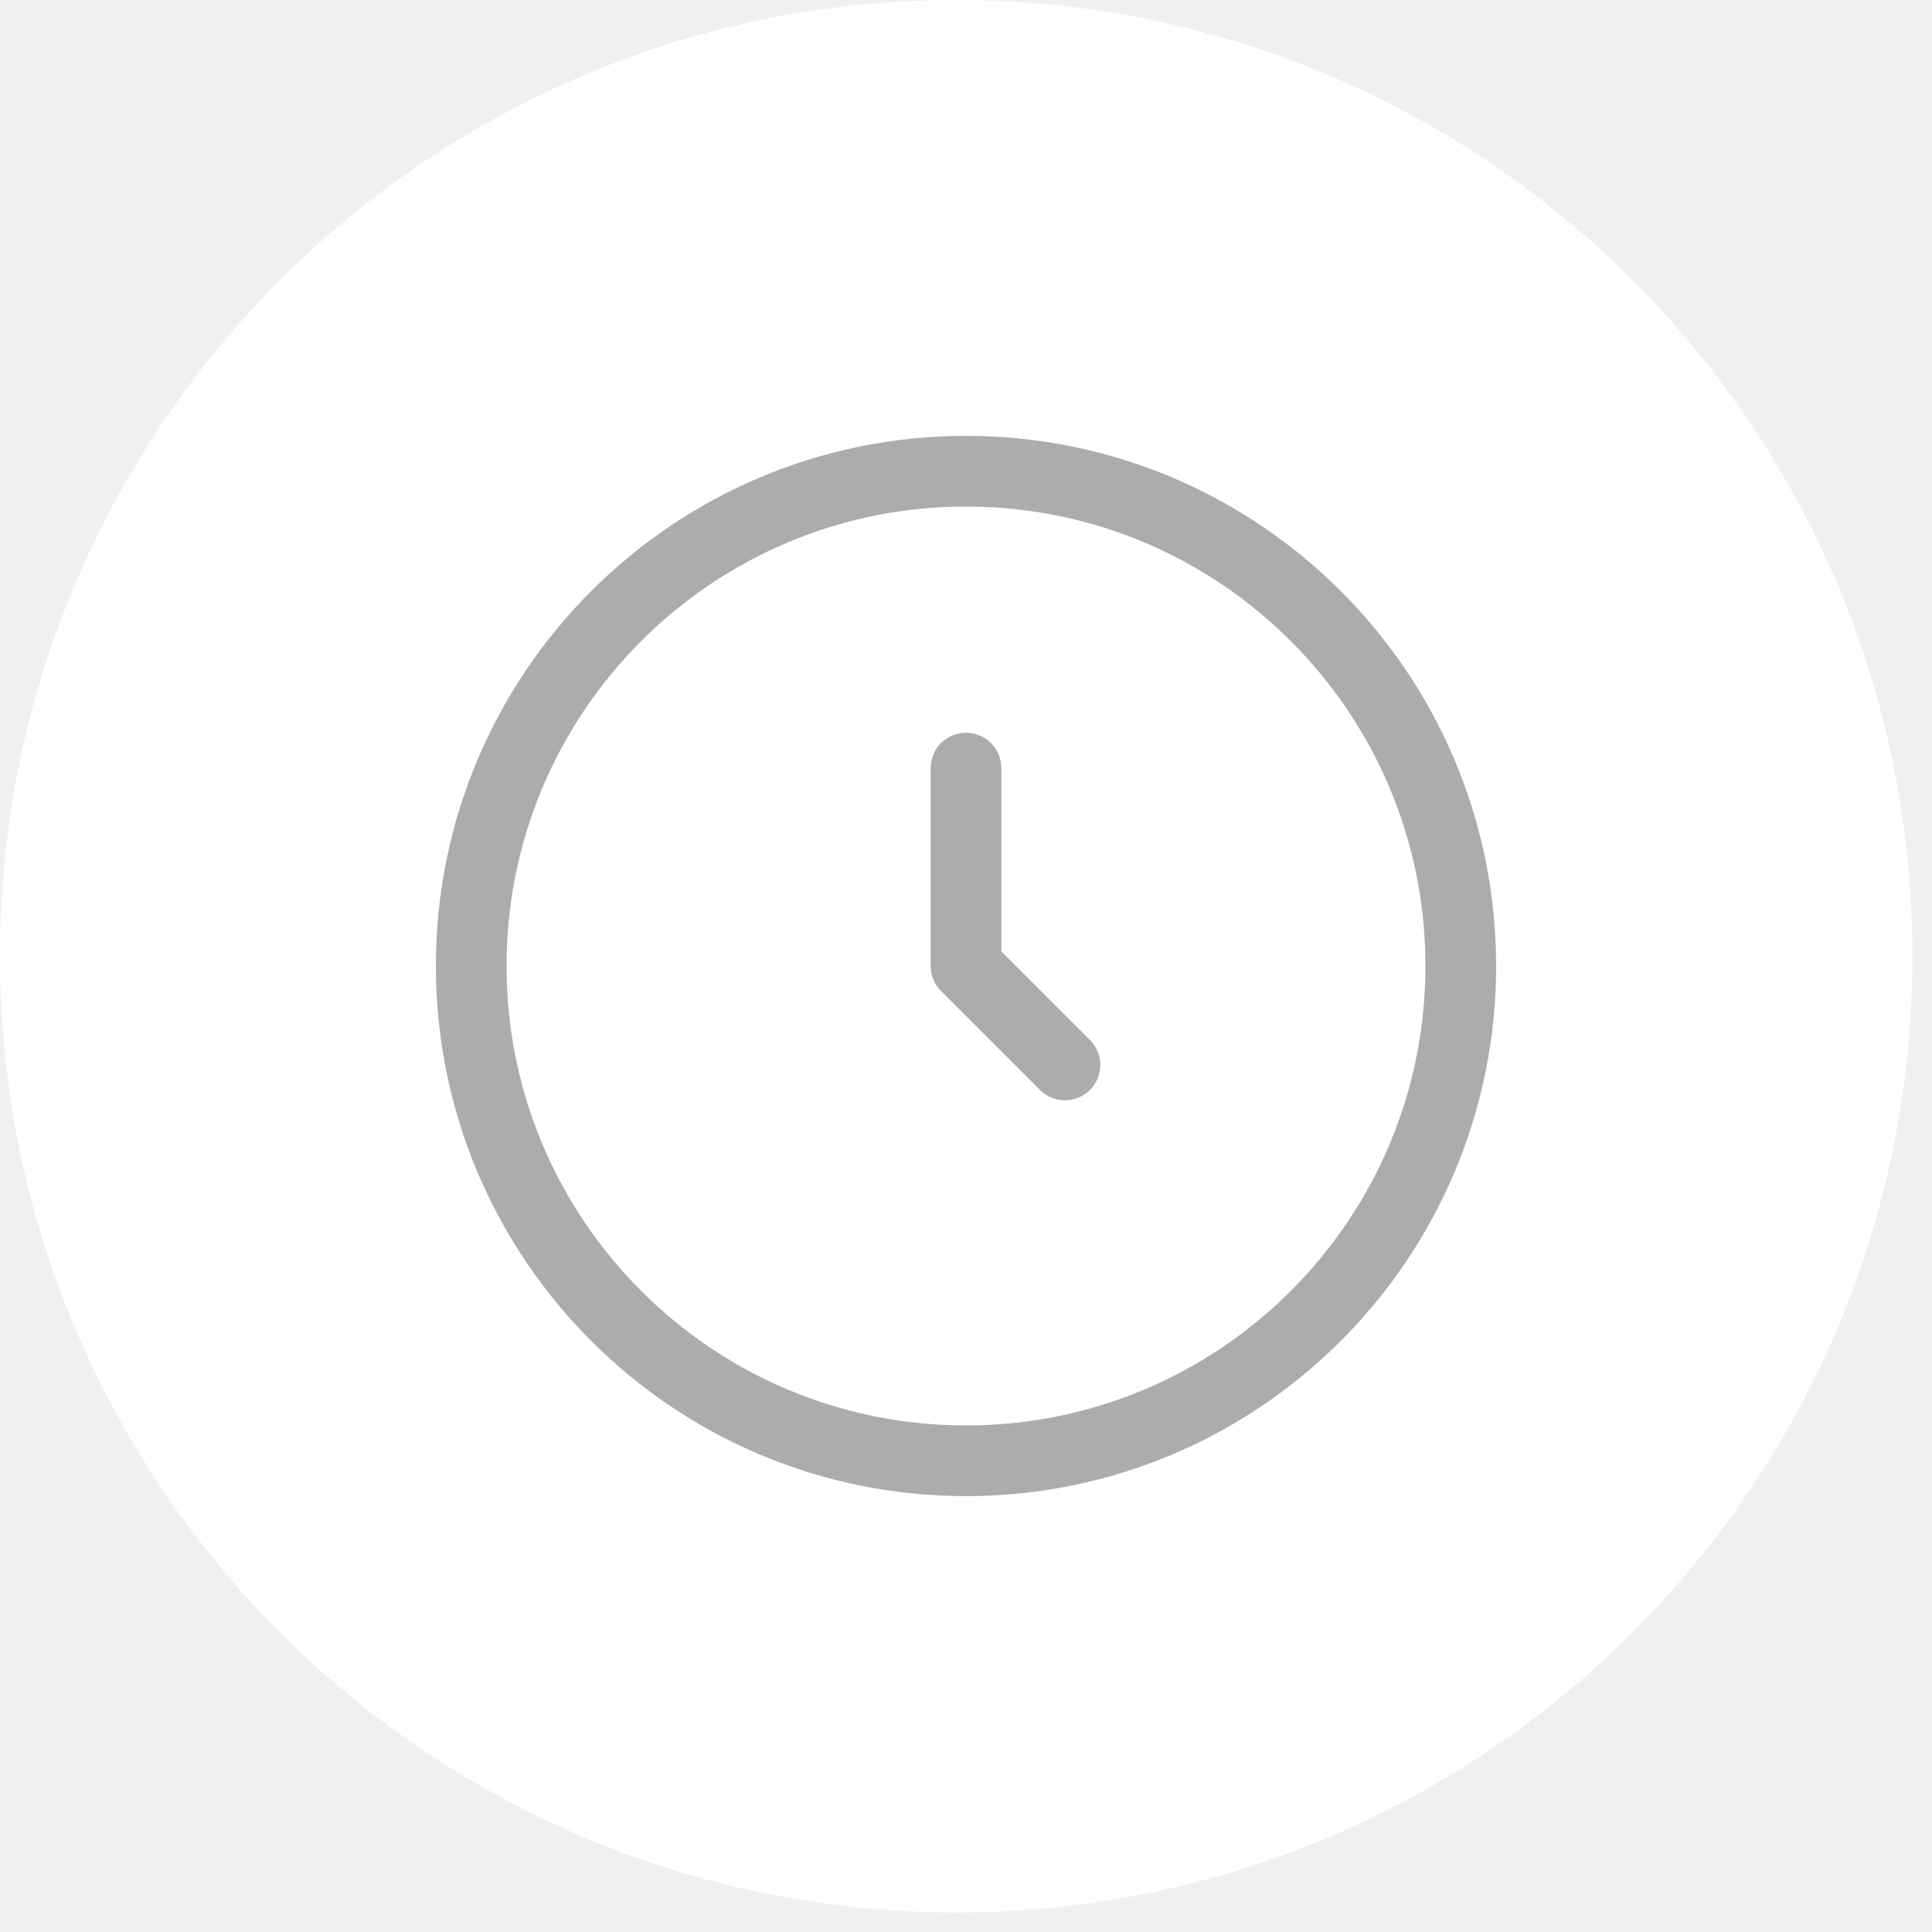
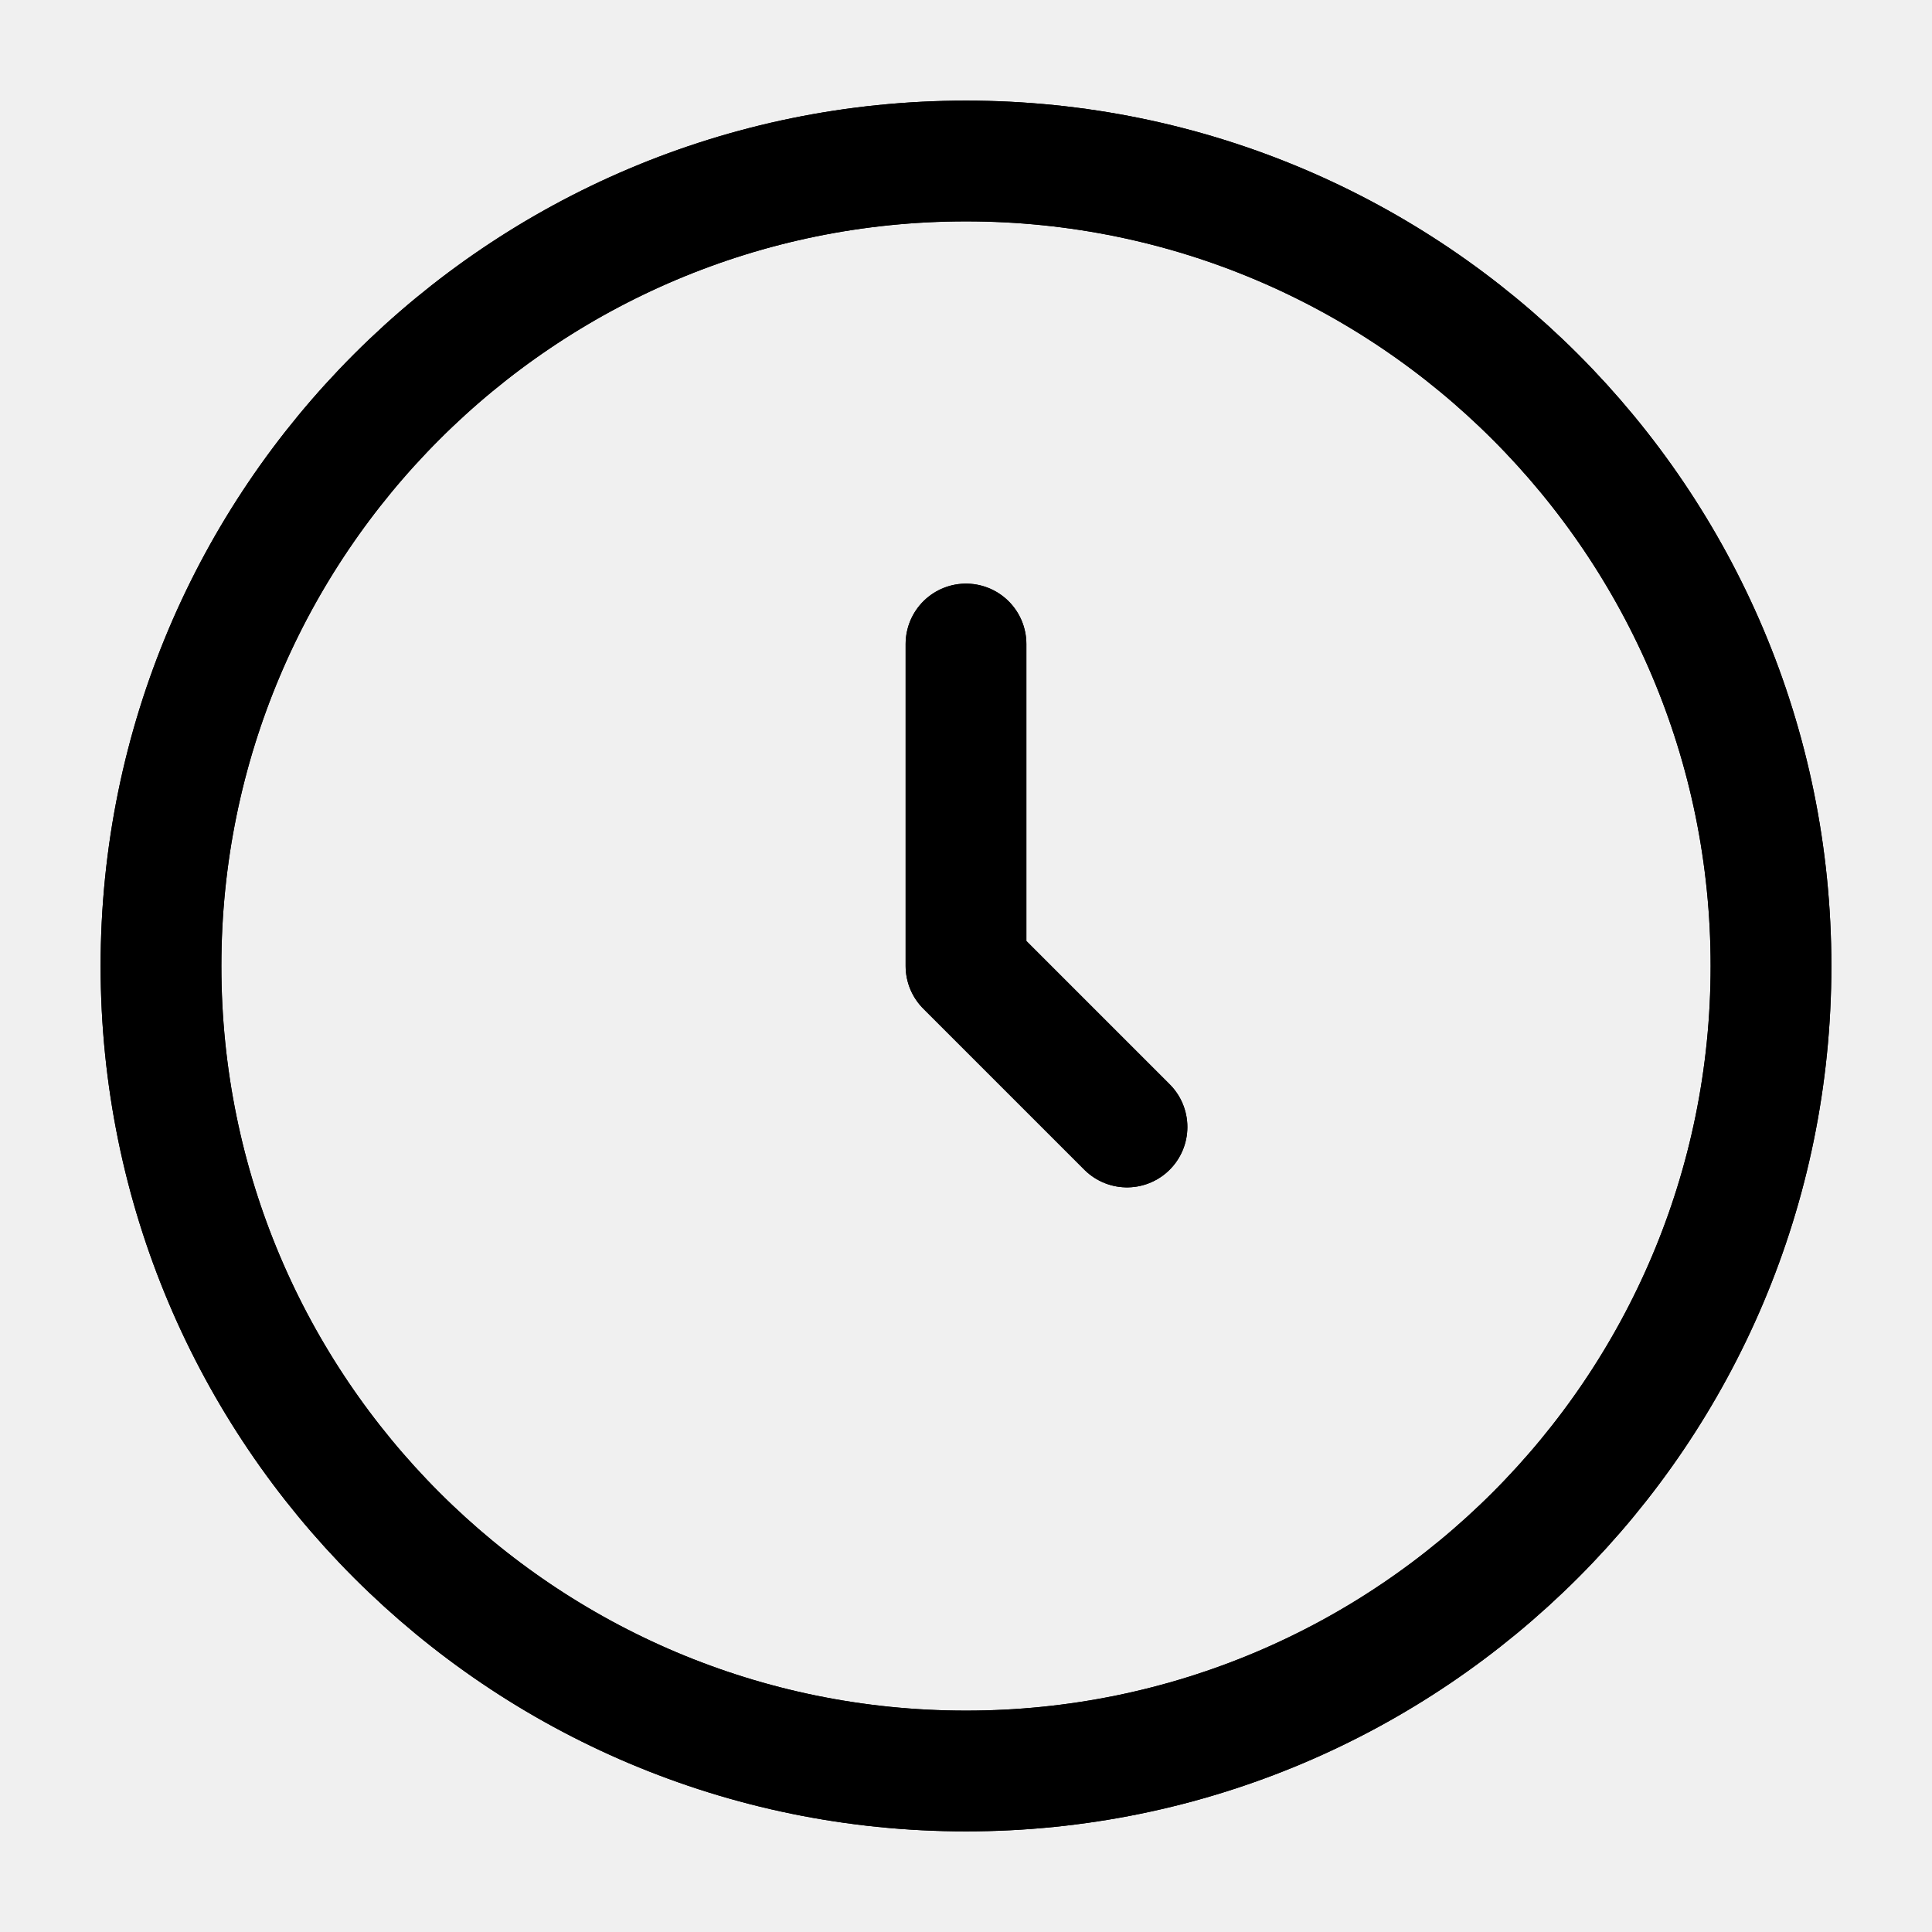
- <svg xmlns="http://www.w3.org/2000/svg" width="41" height="41" viewBox="0 0 41 41" fill="none">
-   <path d="M40.586 20.293C40.586 31.5 31.5 40.586 20.293 40.586C9.085 40.586 0 31.5 0 20.293C0 9.085 9.085 0 20.293 0C31.5 0 40.586 9.085 40.586 20.293Z" fill="white" />
-   <circle cx="20.5" cy="20.5" r="10.5" stroke="#ACACAC" stroke-width="1.5" />
-   <path d="M20.5 16.3V20.5L22.6 22.6" stroke="#ACACAC" stroke-width="1.5" stroke-linecap="round" stroke-linejoin="round" />
+ <svg xmlns="http://www.w3.org/2000/svg" width="24" height="24" viewBox="0 0 24 24" fill="none">
+   <circle cx="12" cy="12" r="10" stroke="currentColor" stroke-width="1.5" />
+   <path d="M12 8V12L14 14" stroke="currentColor" stroke-width="1.5" stroke-linecap="round" stroke-linejoin="round" />
+   <circle cx="12" cy="12" r="10" stroke="currentColor" stroke-width="1.5" />
+   <path d="M12 8V12L14 14" stroke="currentColor" stroke-width="1.5" stroke-linecap="round" stroke-linejoin="round" />
</svg>
